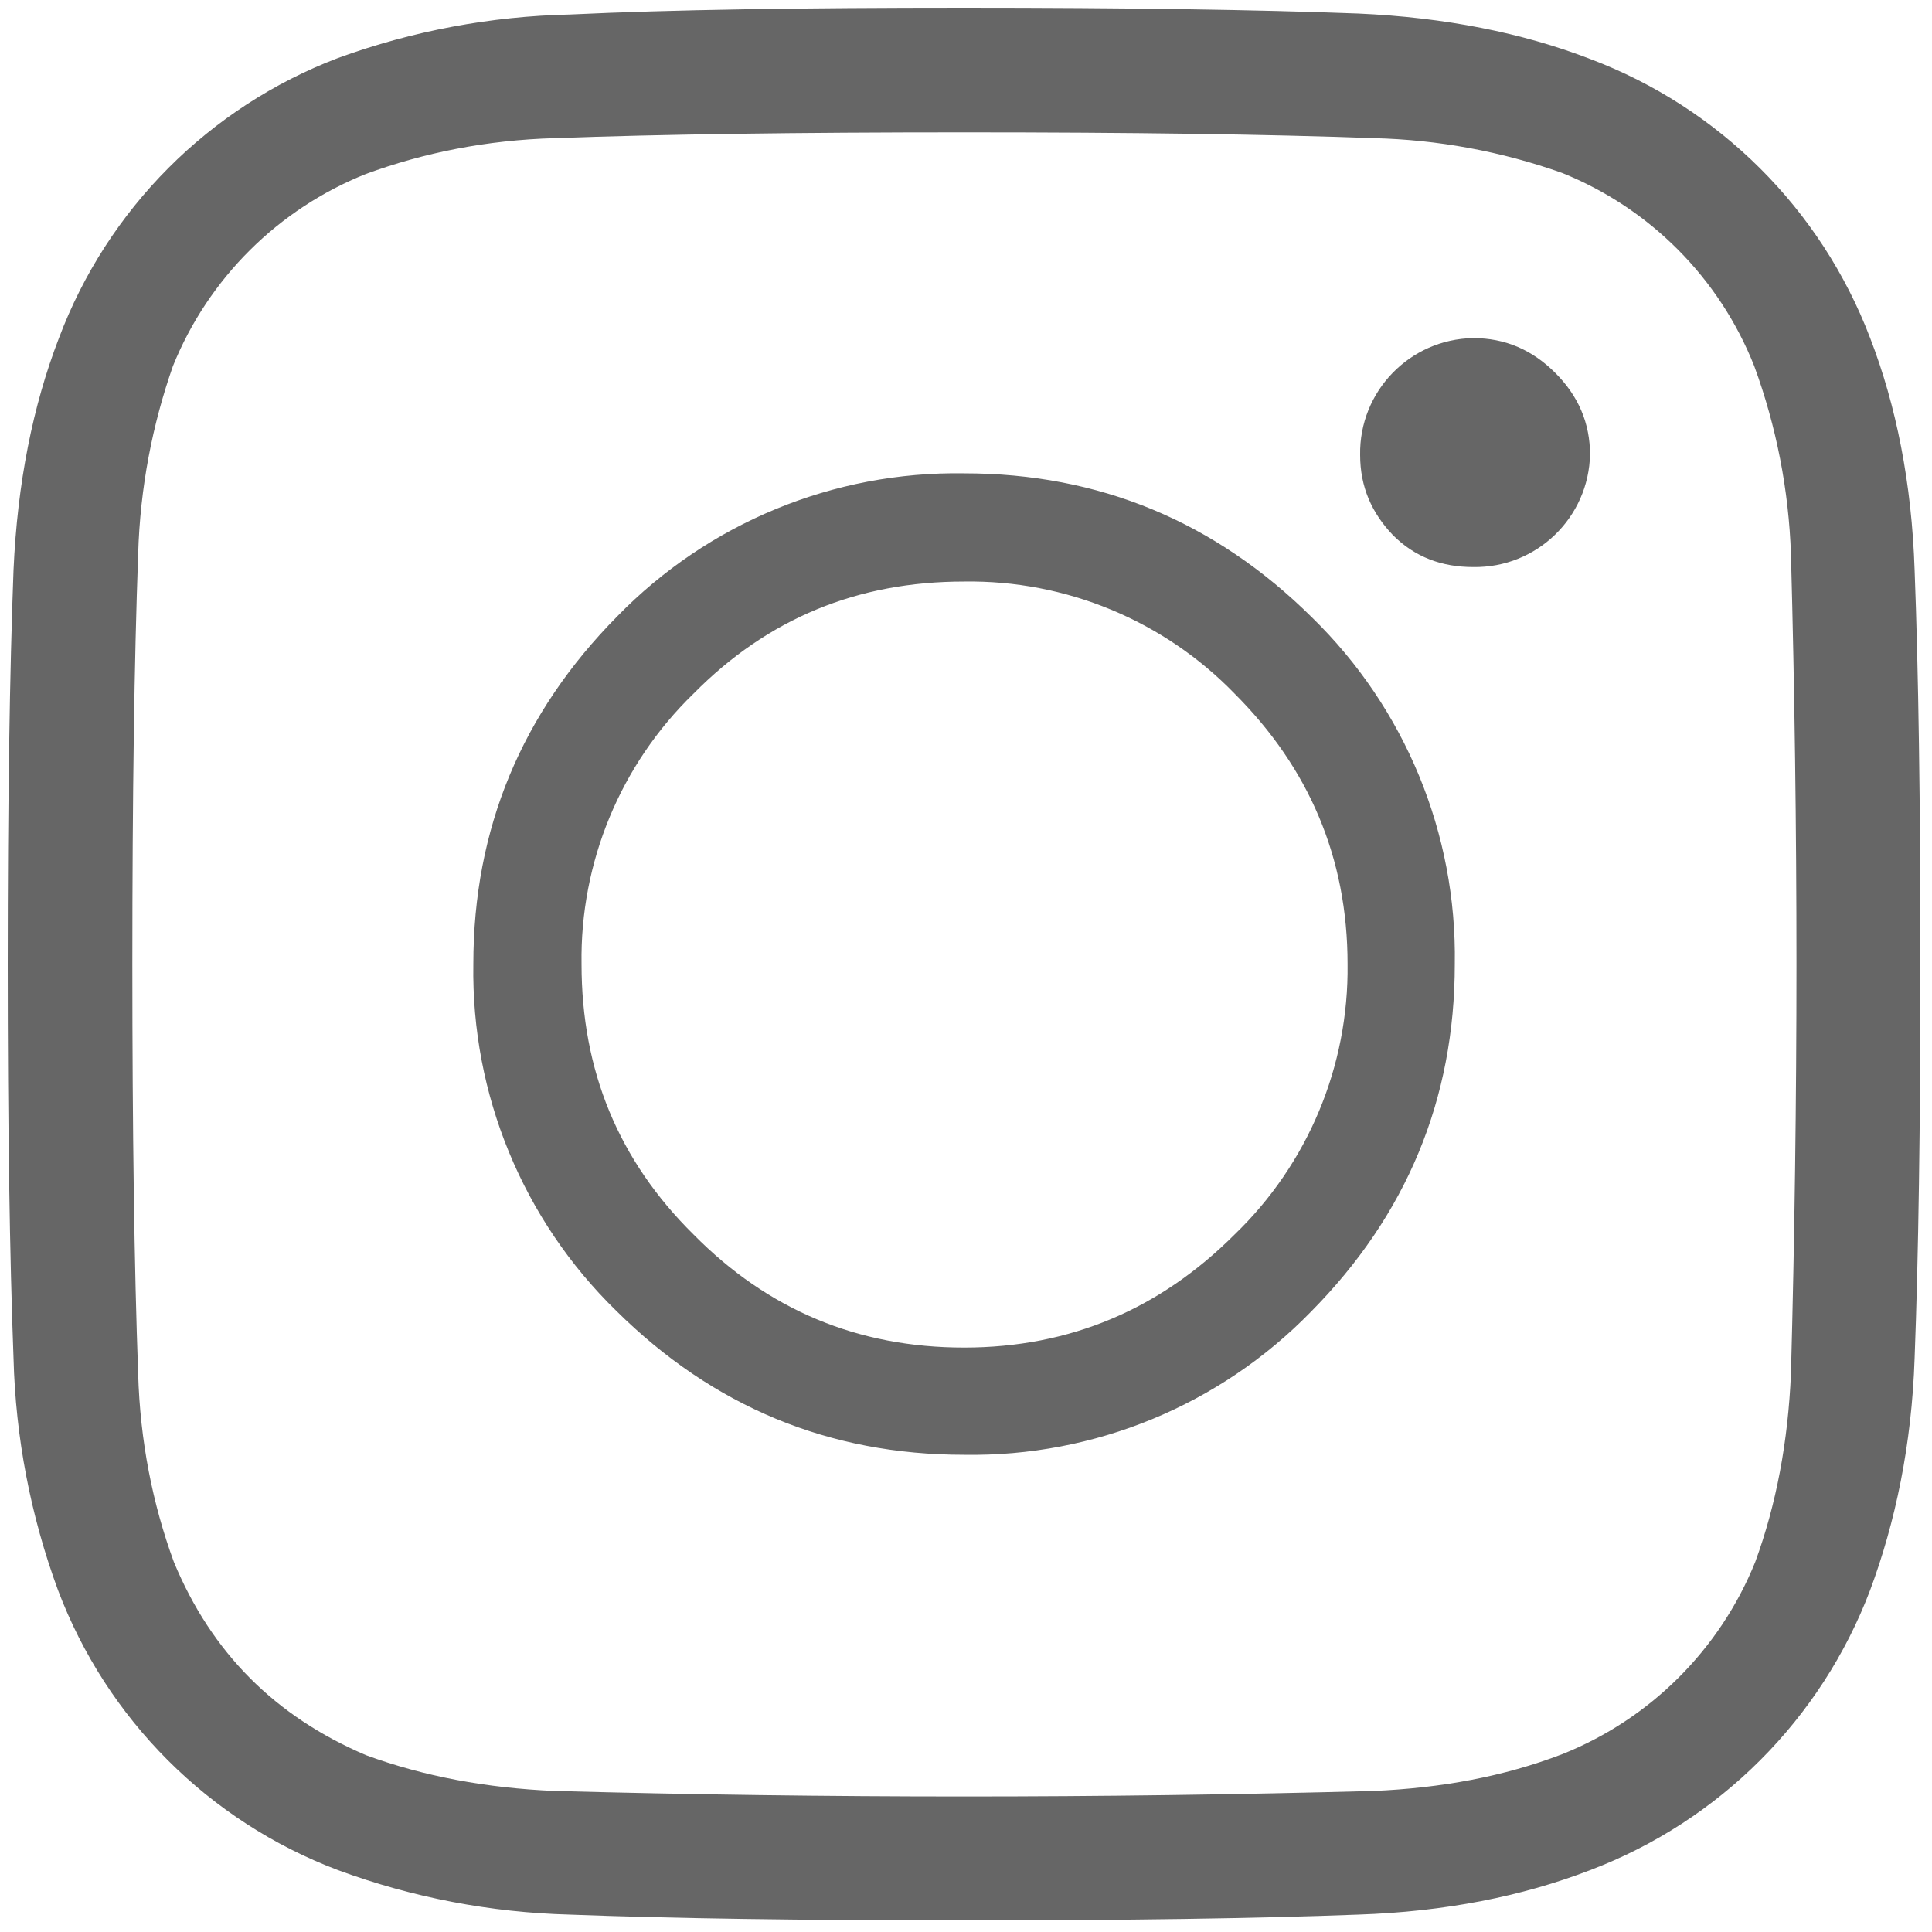
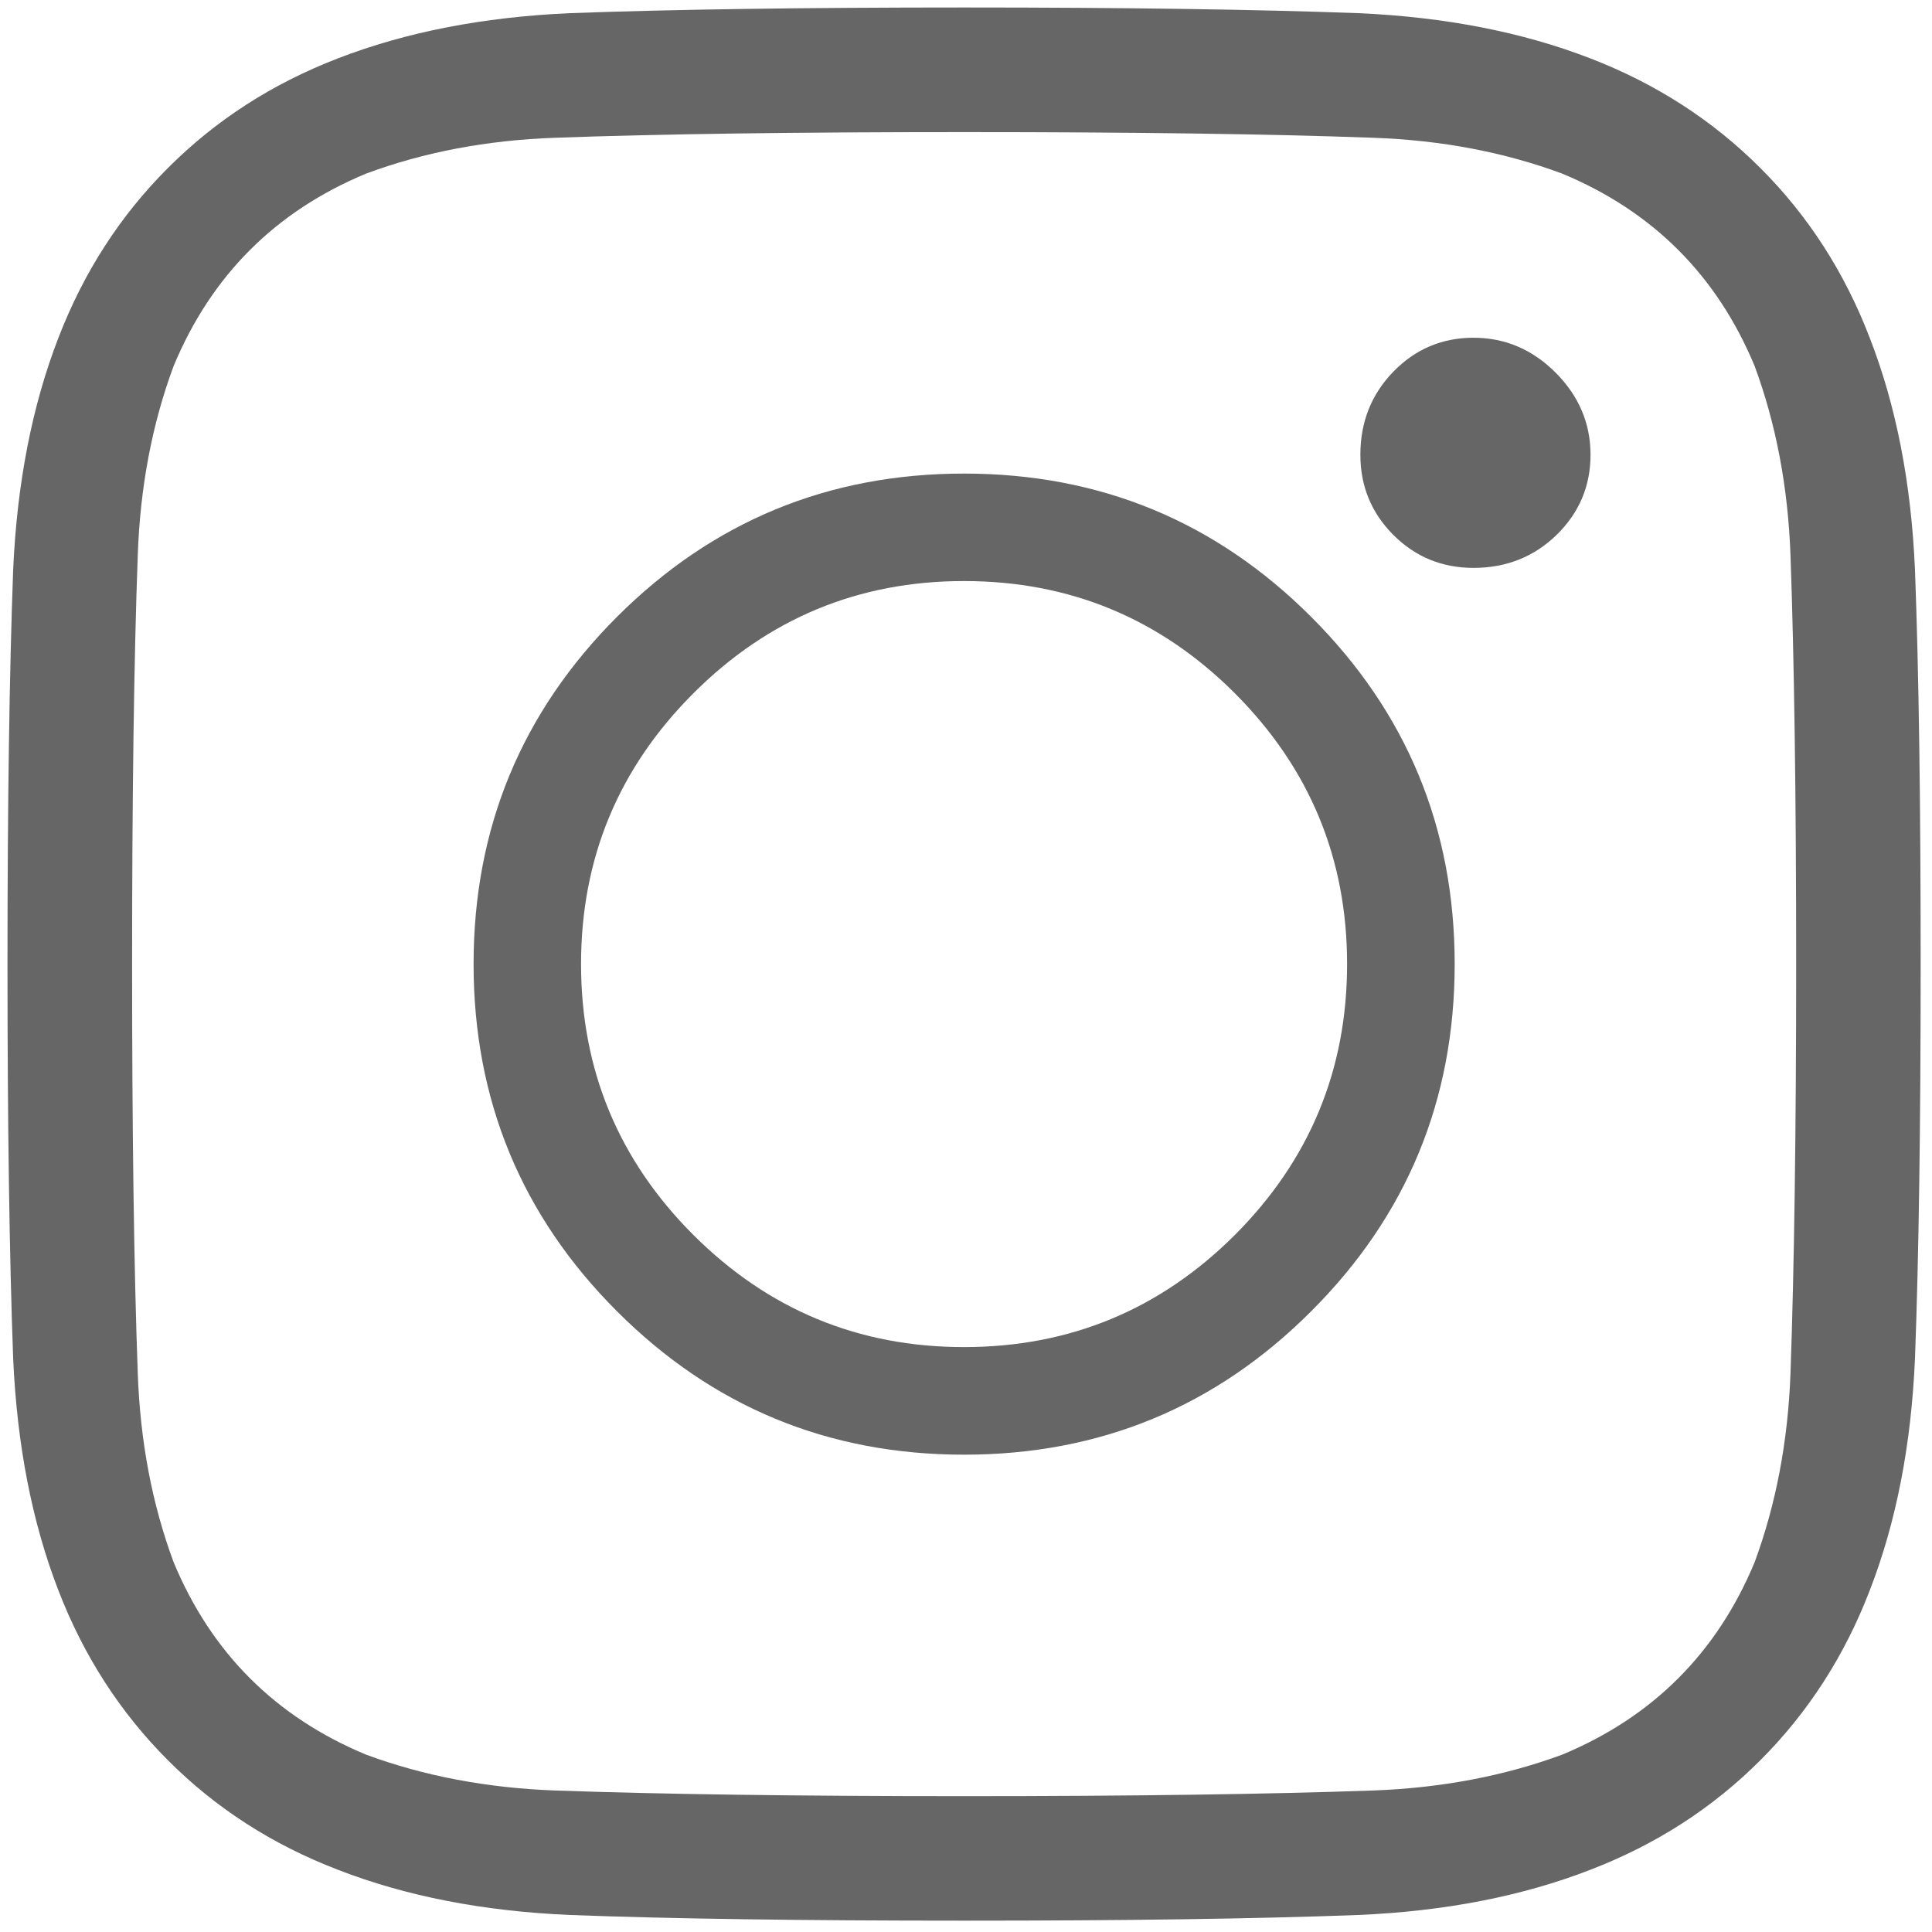
- <svg xmlns="http://www.w3.org/2000/svg" width="20" height="20" fill="none" viewBox="0 0 20 20">
-   <path fill="#666" d="M9.98.08c1.67 0 3.03.02 4.08.06.9.04 1.7.2 2.4.47a4.98 4.98 0 0 1 2.9 2.89c.27.7.43 1.5.46 2.4.04 1.05.06 2.41.06 4.08s-.02 3.03-.06 4.08c-.03.9-.2 1.7-.46 2.4a4.99 4.99 0 0 1-2.9 2.9c-.7.27-1.5.43-2.4.46-1.05.04-2.41.06-4.08.06s-3.03-.02-4.08-.06a7.5 7.5 0 0 1-2.4-.46 4.98 4.98 0 0 1-2.9-2.9 7.5 7.5 0 0 1-.46-2.4C.1 13.01.08 11.65.08 9.98S.1 6.95.14 5.9c.04-.9.2-1.7.47-2.4A4.98 4.98 0 0 1 3.5.6 7.5 7.5 0 0 1 5.9.15C6.95.1 8.3.08 9.98.08Zm0 1.29c-1.73 0-3.14.02-4.24.06-.7.02-1.35.15-1.95.37a3.59 3.59 0 0 0-2 1.99c-.21.6-.34 1.25-.36 1.95-.04 1.1-.06 2.5-.06 4.24 0 1.73.02 3.14.06 4.24.02.7.15 1.35.37 1.95.39.94 1.05 1.6 1.99 2 .6.22 1.25.34 1.95.37a157.6 157.6 0 0 0 8.48 0c.7-.03 1.35-.15 1.95-.38a3.59 3.59 0 0 0 2-1.99c.22-.6.34-1.25.37-1.95a157.6 157.6 0 0 0 0-8.48 6.27 6.27 0 0 0-.38-1.95 3.57 3.57 0 0 0-1.99-2 6.27 6.27 0 0 0-1.95-.36c-1.1-.04-2.5-.06-4.24-.06Zm0 12.58c1.1 0 2.03-.4 2.8-1.17a3.82 3.82 0 0 0 1.17-2.8c0-1.1-.4-2.03-1.17-2.8a3.82 3.82 0 0 0-2.8-1.16c-1.1 0-2.03.38-2.8 1.16a3.82 3.82 0 0 0-1.16 2.8c0 1.1.38 2.03 1.16 2.8.77.78 1.7 1.17 2.8 1.17Zm0-9.05c1.4 0 2.6.5 3.6 1.49a4.9 4.9 0 0 1 1.48 3.59c0 1.4-.5 2.6-1.49 3.6a4.9 4.9 0 0 1-3.59 1.48c-1.4 0-2.6-.5-3.6-1.49A4.9 4.9 0 0 1 4.9 9.98c0-1.4.5-2.6 1.49-3.6A4.9 4.9 0 0 1 9.98 4.9Zm6.48-.2a1.19 1.19 0 0 1-1.21 1.17c-.32 0-.6-.1-.83-.33-.22-.23-.34-.5-.34-.83a1.19 1.19 0 0 1 1.17-1.21c.33 0 .61.12.85.36s.36.52.36.85Z" />
+ <svg xmlns="http://www.w3.org/2000/svg" width="16" height="16" viewBox="0 0 16 16" fill="none">
+   <path d="M7.984 0.062C9.318 0.062 10.406 0.078 11.25 0.109C11.969 0.141 12.609 0.266 13.172 0.484C13.713 0.693 14.182 0.995 14.578 1.391C14.974 1.786 15.276 2.255 15.484 2.797C15.703 3.359 15.828 4 15.859 4.719C15.891 5.562 15.906 6.651 15.906 7.984C15.906 9.318 15.891 10.406 15.859 11.25C15.828 11.969 15.703 12.609 15.484 13.172C15.276 13.713 14.974 14.182 14.578 14.578C14.182 14.974 13.713 15.276 13.172 15.484C12.609 15.703 11.969 15.828 11.25 15.859C10.406 15.891 9.318 15.906 7.984 15.906C6.651 15.906 5.562 15.891 4.719 15.859C4 15.828 3.359 15.703 2.797 15.484C2.255 15.276 1.786 14.974 1.391 14.578C0.995 14.182 0.693 13.713 0.484 13.172C0.266 12.609 0.141 11.969 0.109 11.25C0.078 10.406 0.062 9.318 0.062 7.984C0.062 6.651 0.078 5.562 0.109 4.719C0.141 4 0.266 3.359 0.484 2.797C0.693 2.255 0.995 1.786 1.391 1.391C1.786 0.995 2.255 0.693 2.797 0.484C3.359 0.266 4 0.141 4.719 0.109C5.562 0.078 6.651 0.062 7.984 0.062ZM7.984 1.094C6.599 1.094 5.469 1.109 4.594 1.141C4.031 1.161 3.51 1.26 3.031 1.438C2.281 1.75 1.75 2.281 1.438 3.031C1.26 3.51 1.161 4.031 1.141 4.594C1.109 5.469 1.094 6.599 1.094 7.984C1.094 9.37 1.109 10.5 1.141 11.375C1.161 11.938 1.26 12.458 1.438 12.938C1.75 13.688 2.281 14.219 3.031 14.531C3.51 14.708 4.031 14.807 4.594 14.828C5.469 14.859 6.599 14.875 7.984 14.875C9.37 14.875 10.5 14.859 11.375 14.828C11.938 14.807 12.458 14.708 12.938 14.531C13.688 14.219 14.219 13.688 14.531 12.938C14.708 12.458 14.807 11.938 14.828 11.375C14.859 10.5 14.875 9.37 14.875 7.984C14.875 6.599 14.859 5.469 14.828 4.594C14.807 4.031 14.708 3.51 14.531 3.031C14.219 2.281 13.688 1.75 12.938 1.438C12.458 1.26 11.938 1.161 11.375 1.141C10.5 1.109 9.37 1.094 7.984 1.094ZM7.984 11.156C8.859 11.156 9.607 10.846 10.227 10.227C10.846 9.607 11.156 8.859 11.156 7.984C11.156 7.109 10.846 6.362 10.227 5.742C9.607 5.122 8.859 4.812 7.984 4.812C7.109 4.812 6.362 5.122 5.742 5.742C5.122 6.362 4.812 7.109 4.812 7.984C4.812 8.859 5.122 9.607 5.742 10.227C6.362 10.846 7.109 11.156 7.984 11.156ZM7.984 3.922C9.109 3.922 10.068 4.318 10.859 5.109C11.651 5.901 12.047 6.859 12.047 7.984C12.047 9.109 11.651 10.068 10.859 10.859C10.068 11.651 9.109 12.047 7.984 12.047C6.859 12.047 5.901 11.651 5.109 10.859C4.318 10.068 3.922 9.109 3.922 7.984C3.922 6.859 4.318 5.901 5.109 5.109C5.901 4.318 6.859 3.922 7.984 3.922ZM13.172 3.766C13.172 4.026 13.078 4.247 12.891 4.43C12.703 4.612 12.474 4.703 12.203 4.703C11.943 4.703 11.721 4.612 11.539 4.43C11.357 4.247 11.266 4.026 11.266 3.766C11.266 3.495 11.357 3.266 11.539 3.078C11.721 2.891 11.943 2.797 12.203 2.797C12.463 2.797 12.69 2.893 12.883 3.086C13.075 3.279 13.172 3.505 13.172 3.766Z" fill="#666666" />
</svg>
